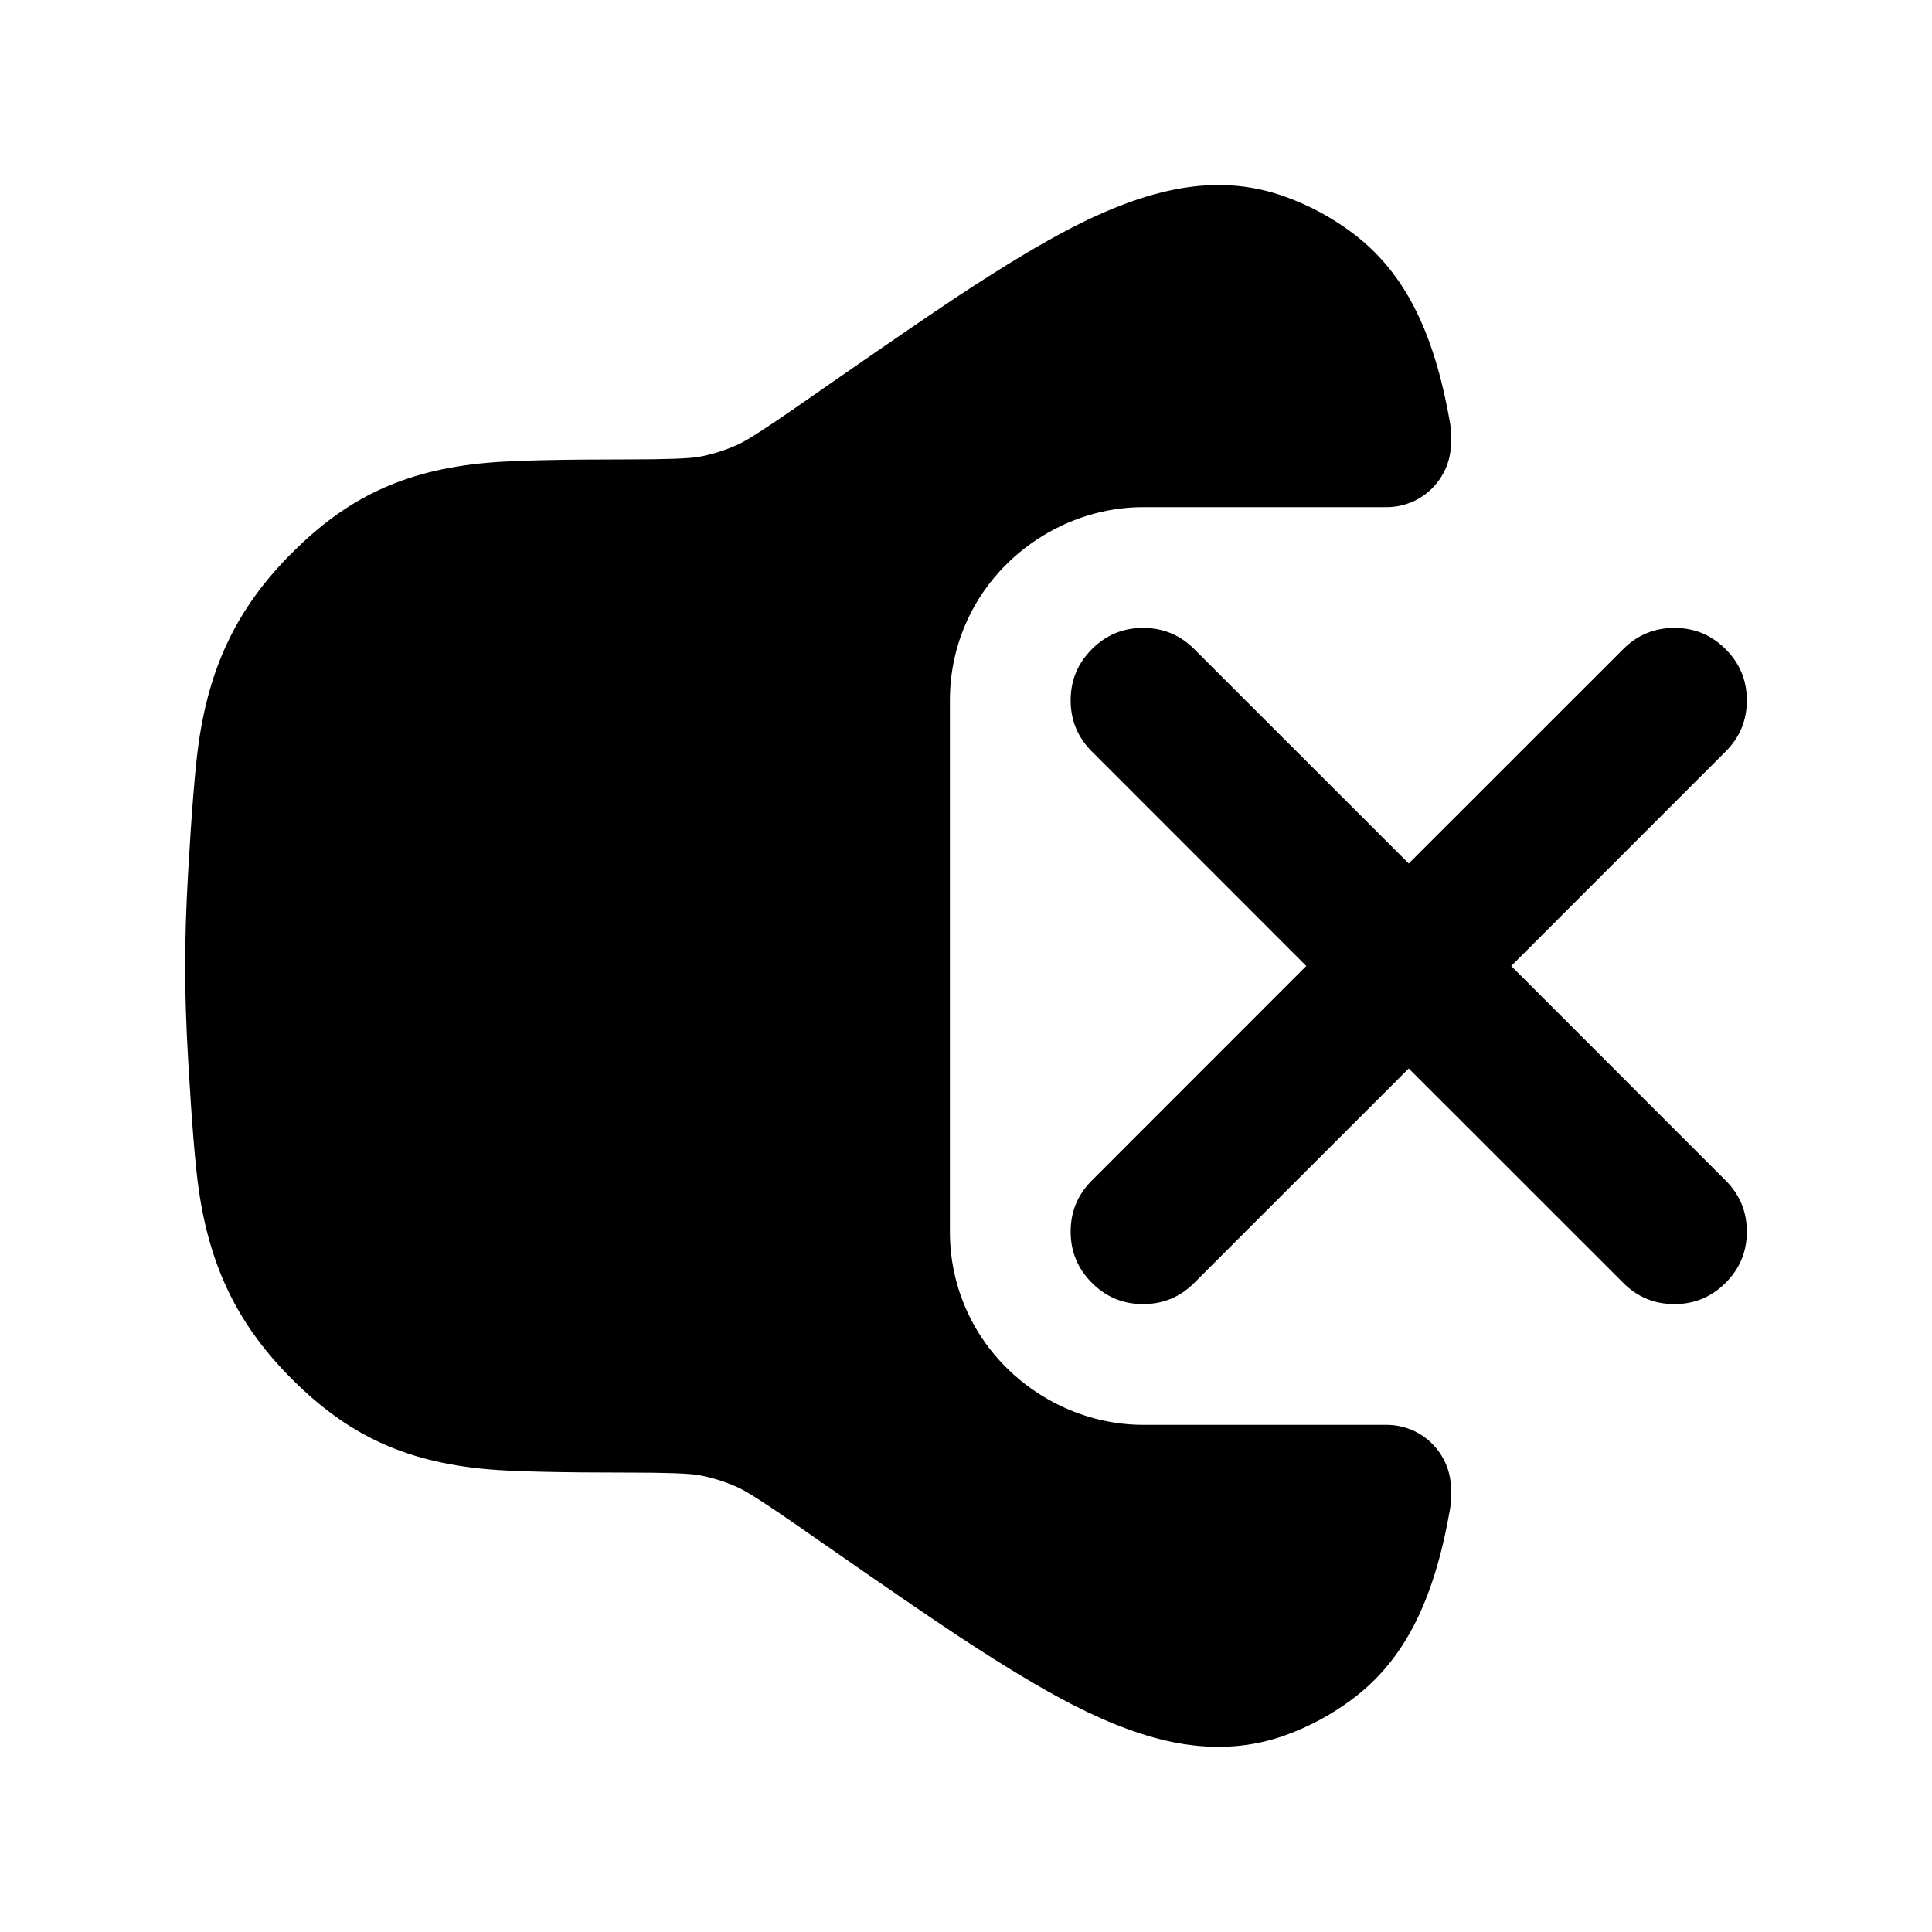
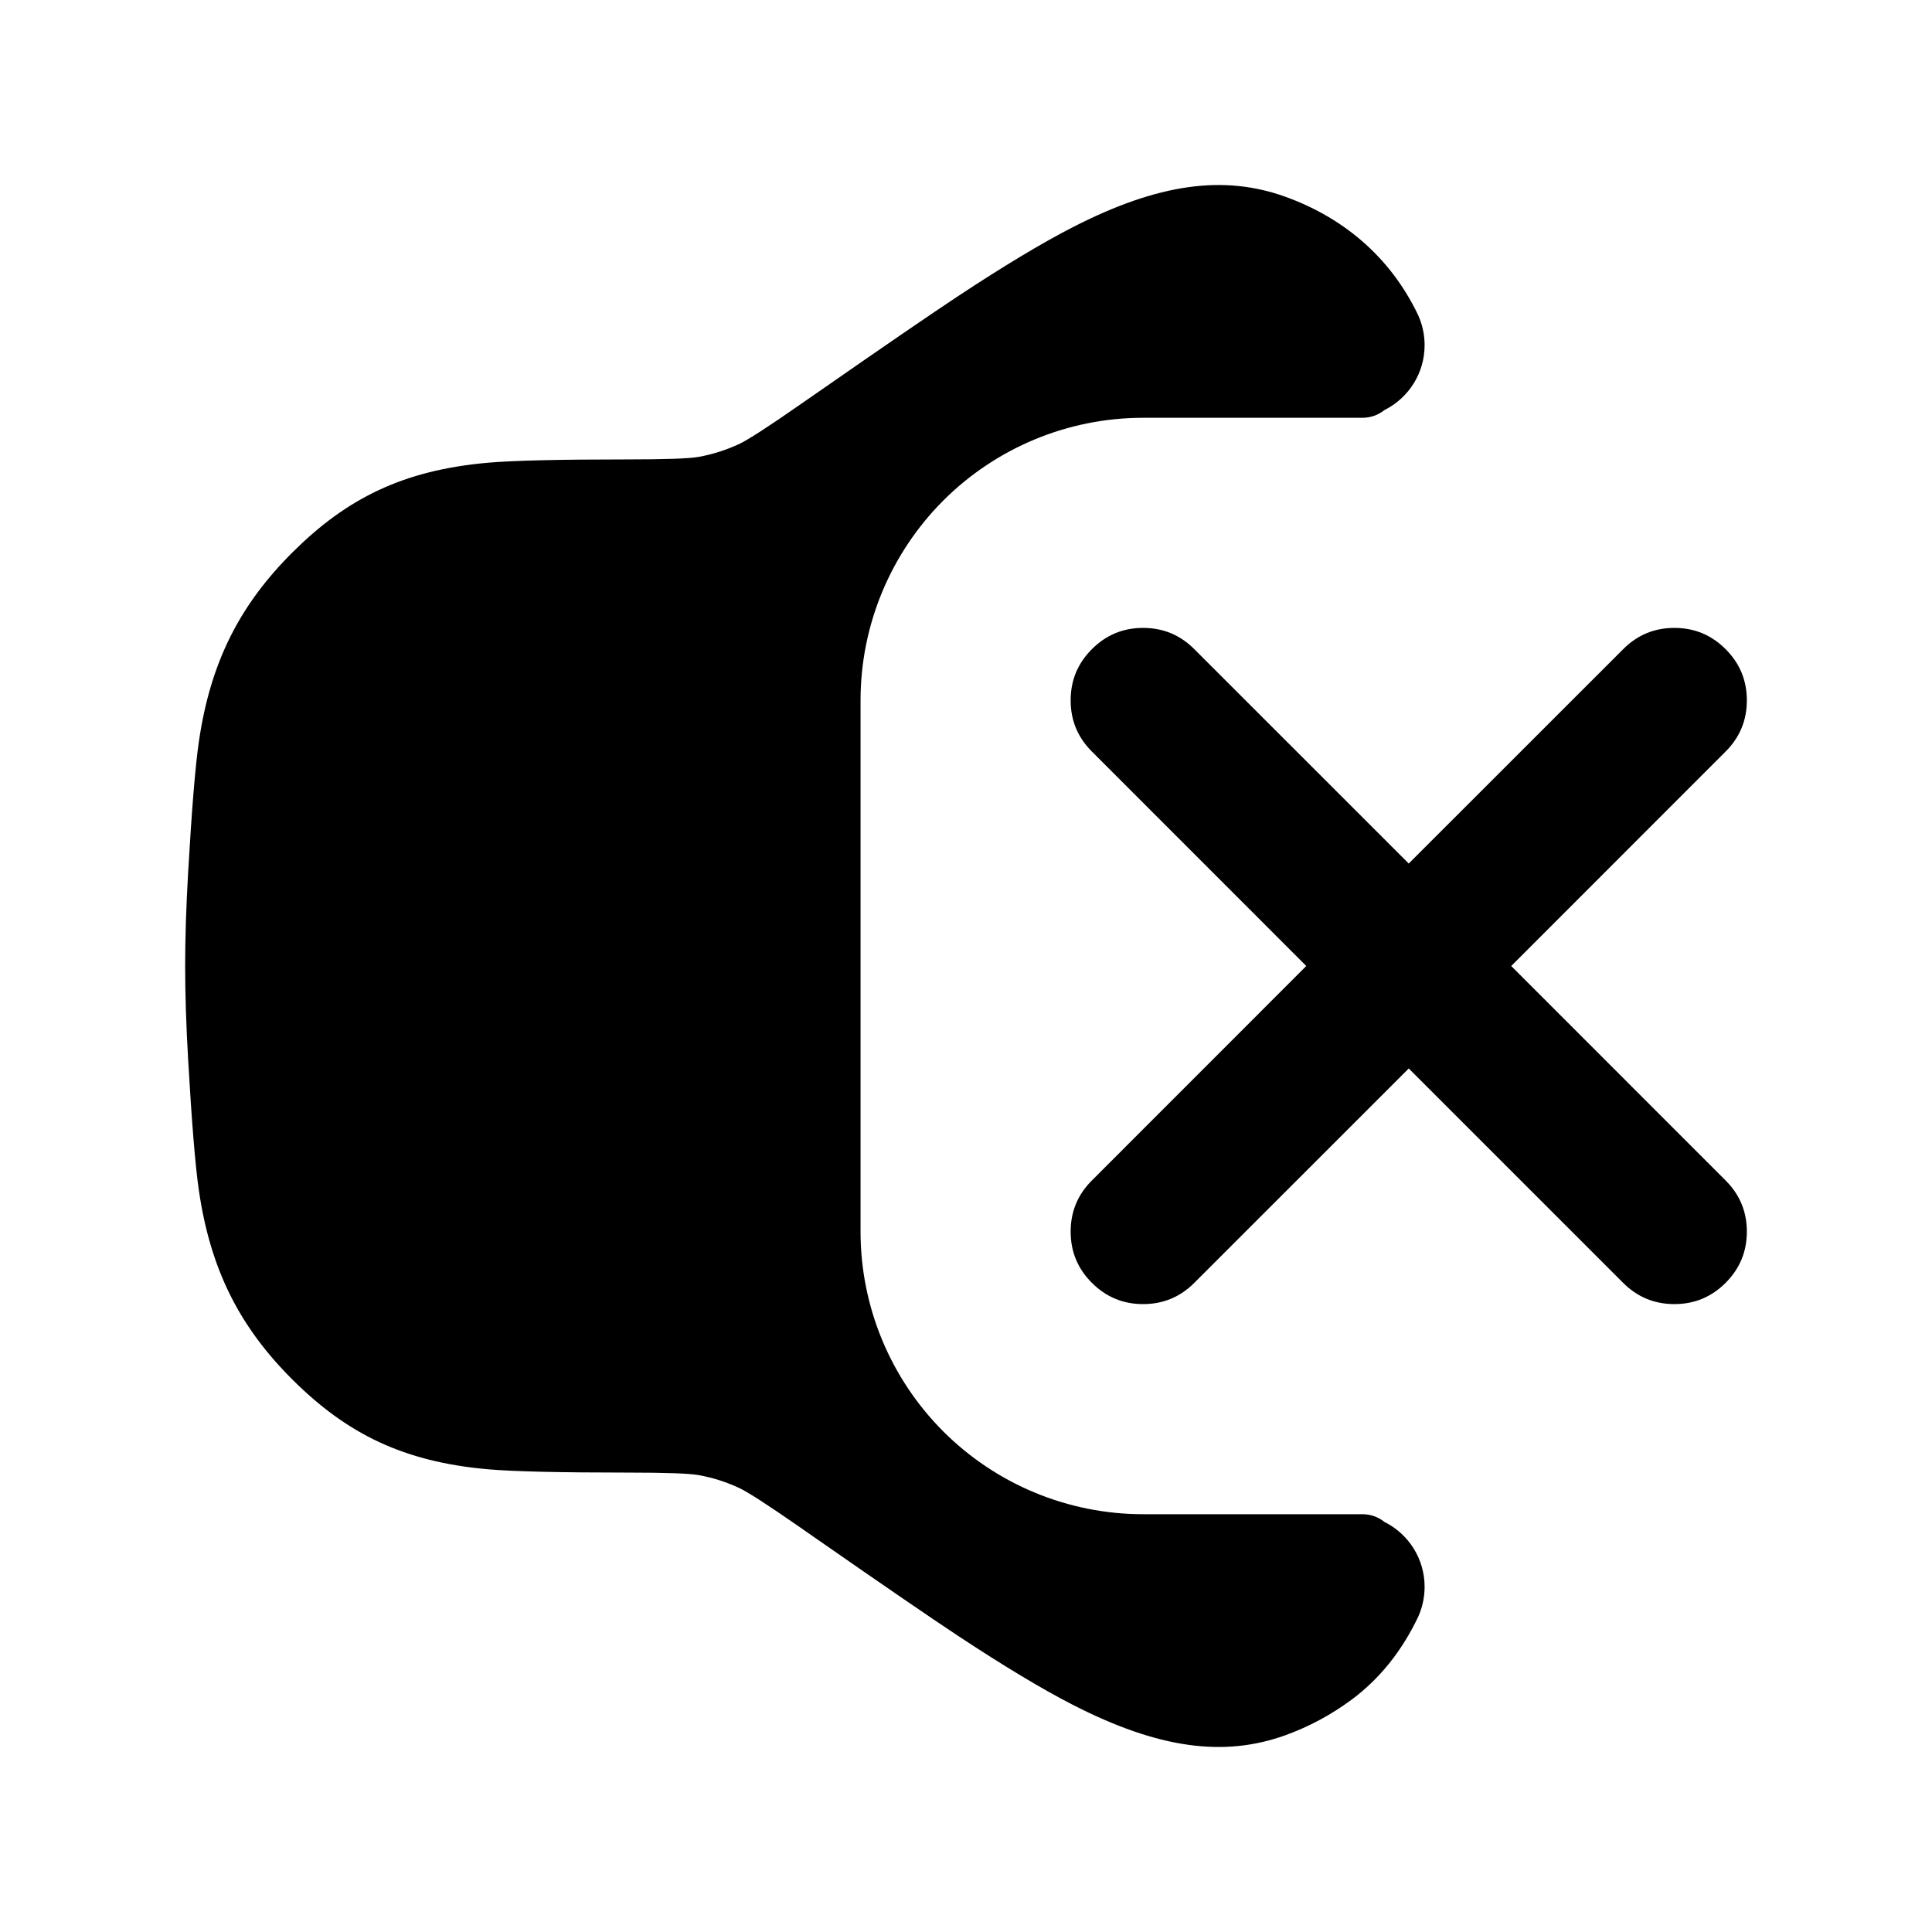
<svg viewBox="0 0 24 24" fill="none">
-   <path d="M14.626 21.652Q14.044 21.546 13.323 21.176Q12.749 20.881 11.901 20.321Q11.388 19.983 10.165 19.131L10.163 19.13L9.937 18.972Q9.346 18.561 9.182 18.484Q8.937 18.37 8.677 18.324Q8.502 18.293 7.797 18.293Q6.529 18.293 6.063 18.252C5.003 18.159 4.305 17.805 3.639 17.144C2.985 16.494 2.615 15.784 2.47 14.784Q2.405 14.341 2.337 13.162V13.161Q2.3 12.518 2.3 12Q2.3 11.482 2.337 10.839V10.838Q2.405 9.659 2.47 9.216C2.615 8.216 2.985 7.506 3.639 6.856C4.305 6.195 5.003 5.841 6.063 5.748Q6.529 5.707 7.797 5.707Q8.501 5.707 8.676 5.676Q8.938 5.629 9.181 5.516Q9.346 5.439 9.936 5.028L9.937 5.027L10.161 4.872L10.162 4.871Q11.388 4.018 11.901 3.679Q12.749 3.119 13.323 2.824C14.393 2.275 15.205 2.17 15.967 2.444Q16.409 2.603 16.79 2.886C17.424 3.357 17.806 4.074 18.011 5.244Q18.025 5.322 18.025 5.4V5.5C18.025 5.942 17.667 6.3 17.225 6.3H14.2C13.246 6.3 12.357 6.894 11.989 7.766Q11.8 8.212 11.8 8.7V15.3Q11.8 15.788 11.989 16.234C12.357 17.106 13.246 17.7 14.2 17.7H17.225C17.667 17.7 18.025 18.058 18.025 18.5V18.6Q18.025 18.679 18.011 18.756C17.806 19.926 17.424 20.643 16.79 21.114Q16.41 21.396 15.967 21.556Q15.337 21.783 14.626 21.652ZM20.164 15.936L17.5 13.273L14.836 15.936Q14.573 16.2 14.2 16.2Q13.827 16.2 13.564 15.936Q13.3 15.673 13.3 15.3Q13.3 14.927 13.564 14.664L16.227 12L13.564 9.336Q13.3 9.073 13.3 8.7Q13.3 8.327 13.564 8.064Q13.827 7.8 14.2 7.8Q14.573 7.8 14.836 8.064L17.5 10.727L20.164 8.064Q20.427 7.8 20.8 7.8Q21.173 7.8 21.436 8.064Q21.7 8.327 21.7 8.7Q21.7 9.073 21.436 9.336L18.773 12L21.436 14.664Q21.7 14.927 21.7 15.3Q21.7 15.673 21.436 15.936Q21.173 16.2 20.8 16.2Q20.427 16.2 20.164 15.936Z" fill="currentColor" />
+   <path d="M16.79 21.114Q16.409 21.396 15.967 21.556C15.205 21.83 14.393 21.725 13.323 21.176Q12.749 20.881 11.901 20.321Q11.388 19.982 10.161 19.128L9.937 18.972Q9.346 18.561 9.182 18.484Q8.937 18.37 8.677 18.324Q8.502 18.293 7.797 18.293Q6.529 18.293 6.063 18.252C5.003 18.159 4.305 17.805 3.639 17.144C2.985 16.494 2.615 15.784 2.47 14.784Q2.405 14.341 2.337 13.162V13.161Q2.3 12.518 2.3 12Q2.3 11.482 2.337 10.839V10.838Q2.405 9.659 2.47 9.216C2.615 8.216 2.985 7.506 3.639 6.856C4.305 6.195 5.003 5.841 6.063 5.748Q6.529 5.707 7.797 5.707Q8.501 5.707 8.676 5.676Q8.938 5.629 9.181 5.516Q9.346 5.439 9.936 5.028L9.937 5.027L10.161 4.872Q11.388 4.018 11.901 3.679Q12.749 3.119 13.323 2.824C14.393 2.275 15.205 2.17 15.967 2.444C16.664 2.695 17.262 3.172 17.617 3.915C17.668 4.029 17.697 4.155 17.697 4.287C17.697 4.637 17.498 4.941 17.206 5.09Q17.202 5.091 17.201 5.092Q17.078 5.19 16.921 5.19H14.2C13.269 5.19 12.377 5.56 11.718 6.218C11.06 6.877 10.69 7.769 10.69 8.7V15.3C10.69 16.231 11.06 17.123 11.718 17.782C12.377 18.44 13.269 18.81 14.2 18.81H16.921Q17.078 18.81 17.201 18.908Q17.202 18.909 17.206 18.91C17.498 19.059 17.697 19.363 17.697 19.712C17.697 19.845 17.668 19.971 17.617 20.085Q17.31 20.728 16.79 21.114ZM13.3 8.7Q13.3 8.327 13.564 8.064Q13.827 7.8 14.2 7.8Q14.573 7.8 14.836 8.064L17.5 10.727L20.164 8.064Q20.427 7.8 20.8 7.8Q21.173 7.8 21.436 8.064Q21.7 8.327 21.7 8.7Q21.7 9.073 21.436 9.336L18.773 12L21.436 14.664Q21.7 14.927 21.7 15.3Q21.7 15.673 21.436 15.936Q21.173 16.2 20.8 16.2Q20.427 16.2 20.163 15.936L17.5 13.273L14.836 15.936Q14.573 16.2 14.2 16.2Q13.827 16.2 13.564 15.936Q13.3 15.673 13.3 15.3Q13.3 14.927 13.564 14.664L16.227 12L13.564 9.336Q13.3 9.073 13.3 8.7Z" fill="currentColor" />
</svg>
